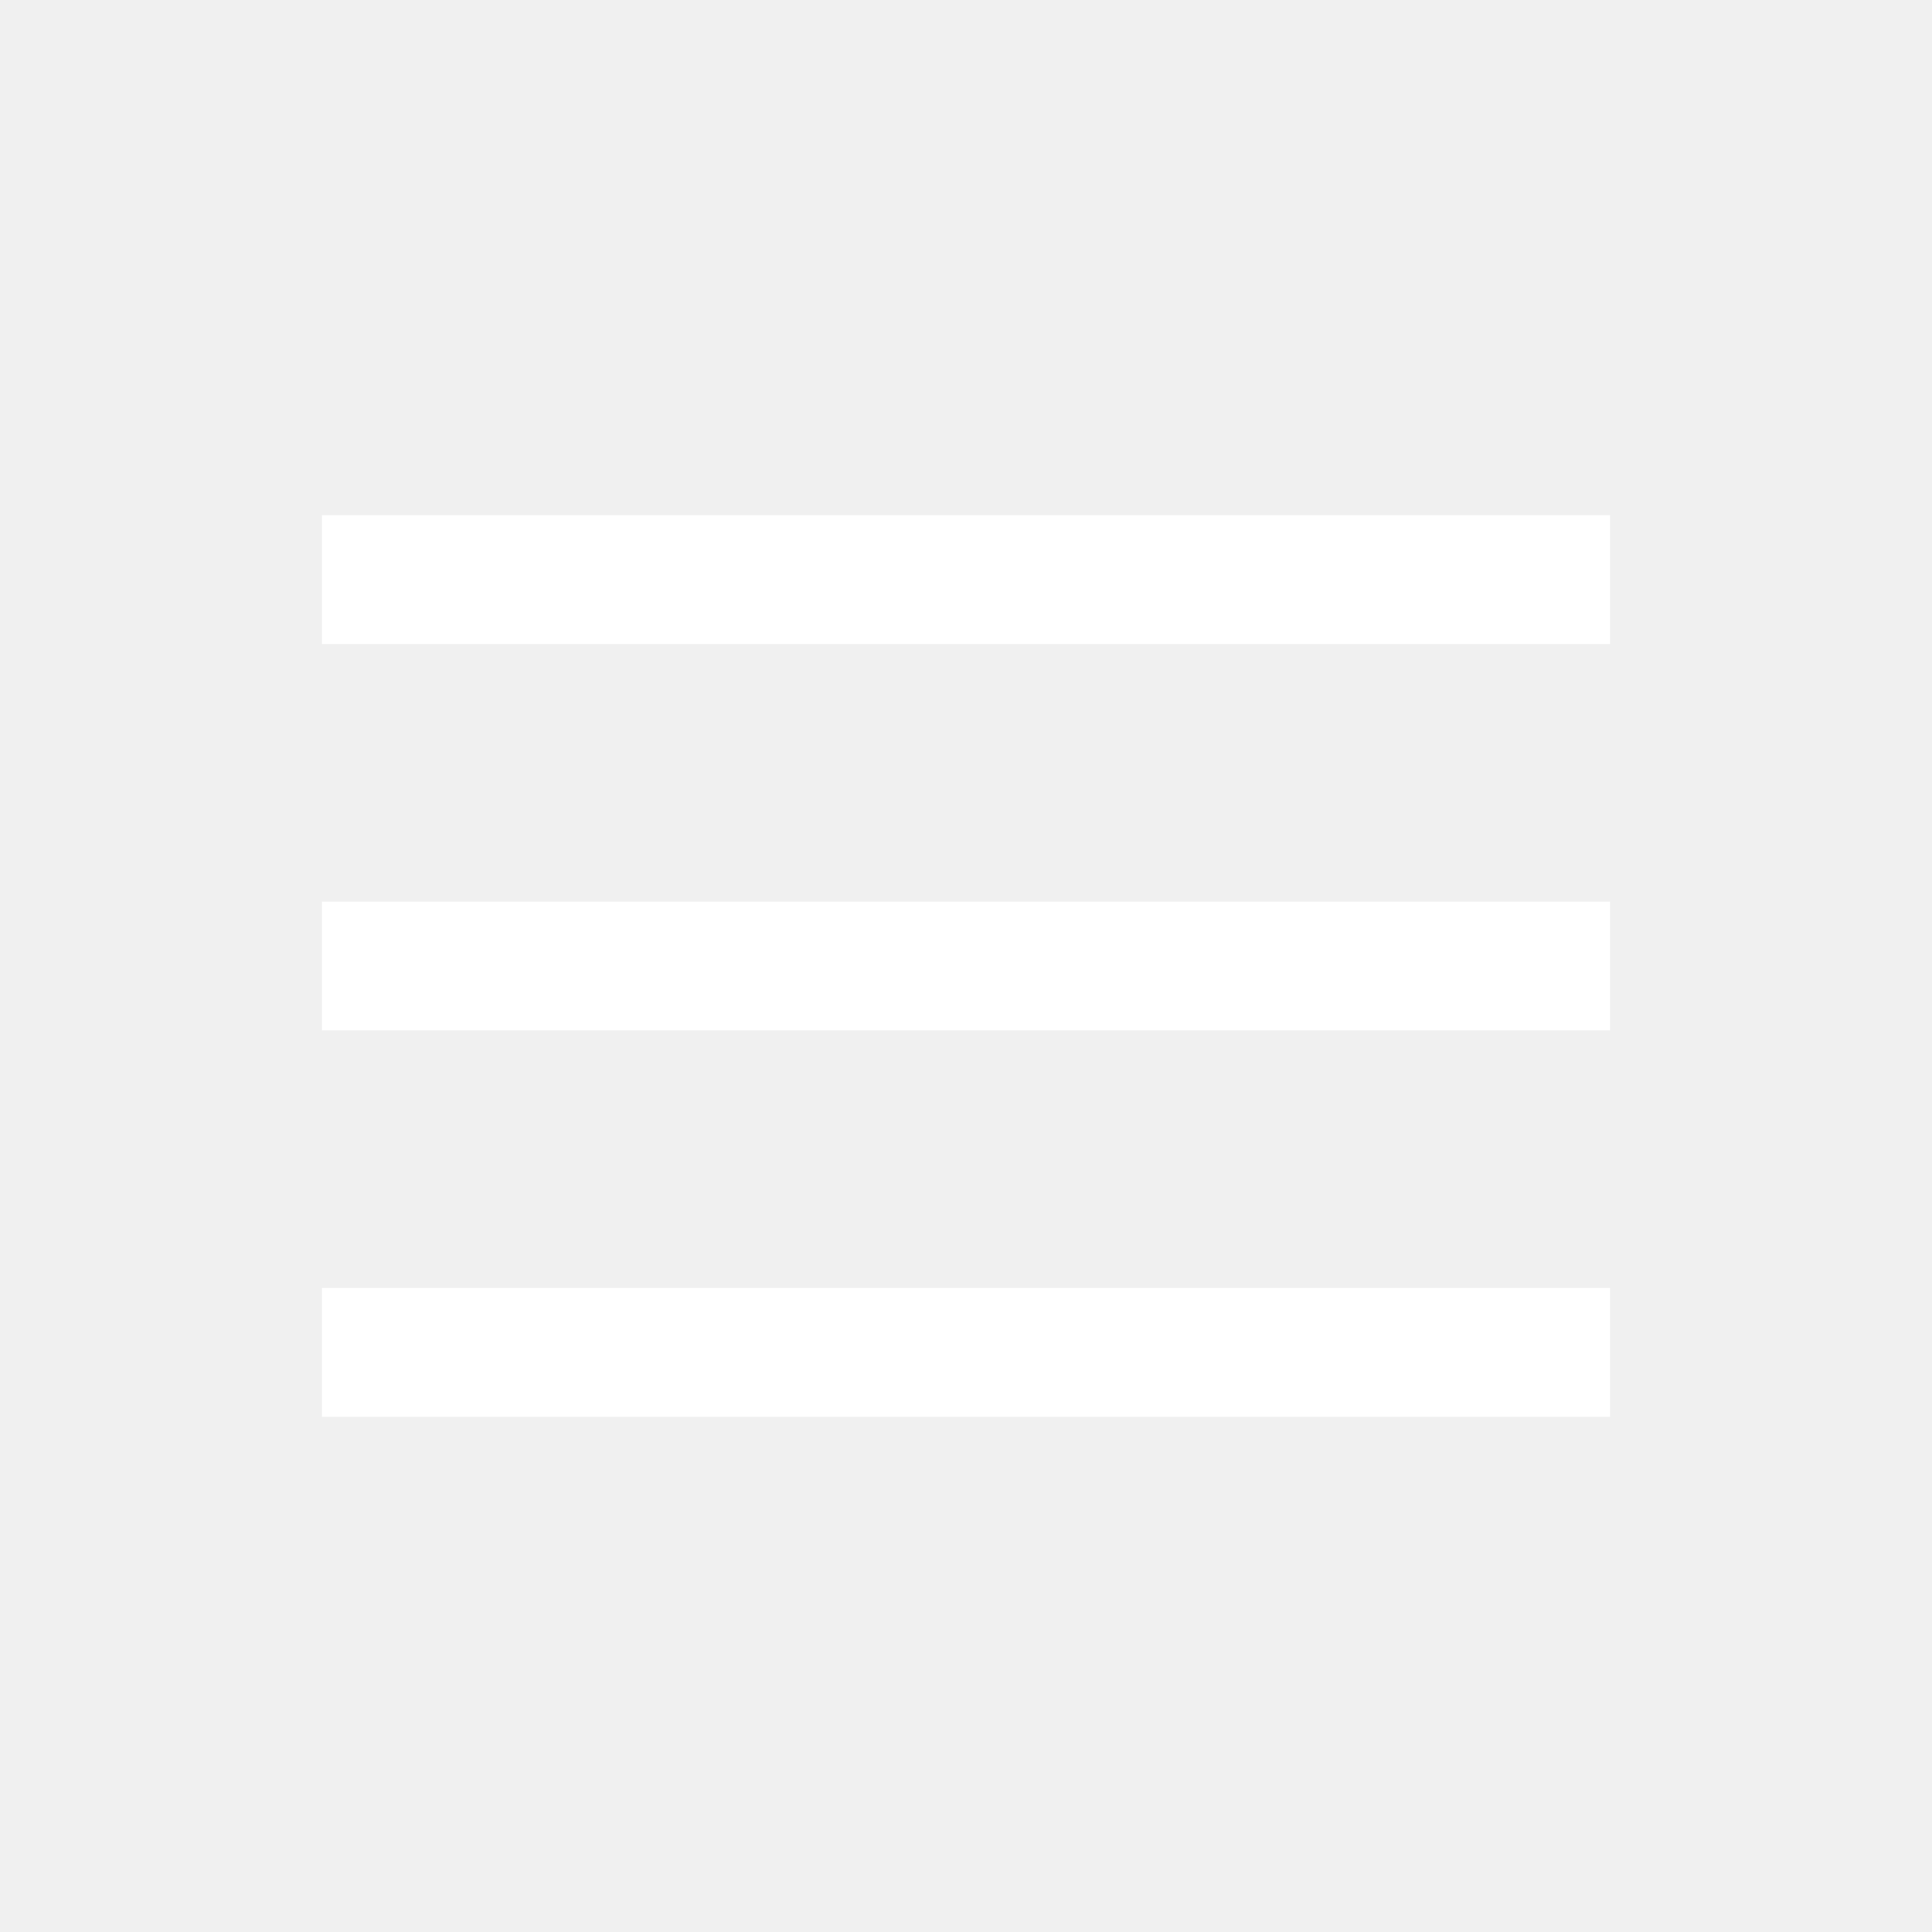
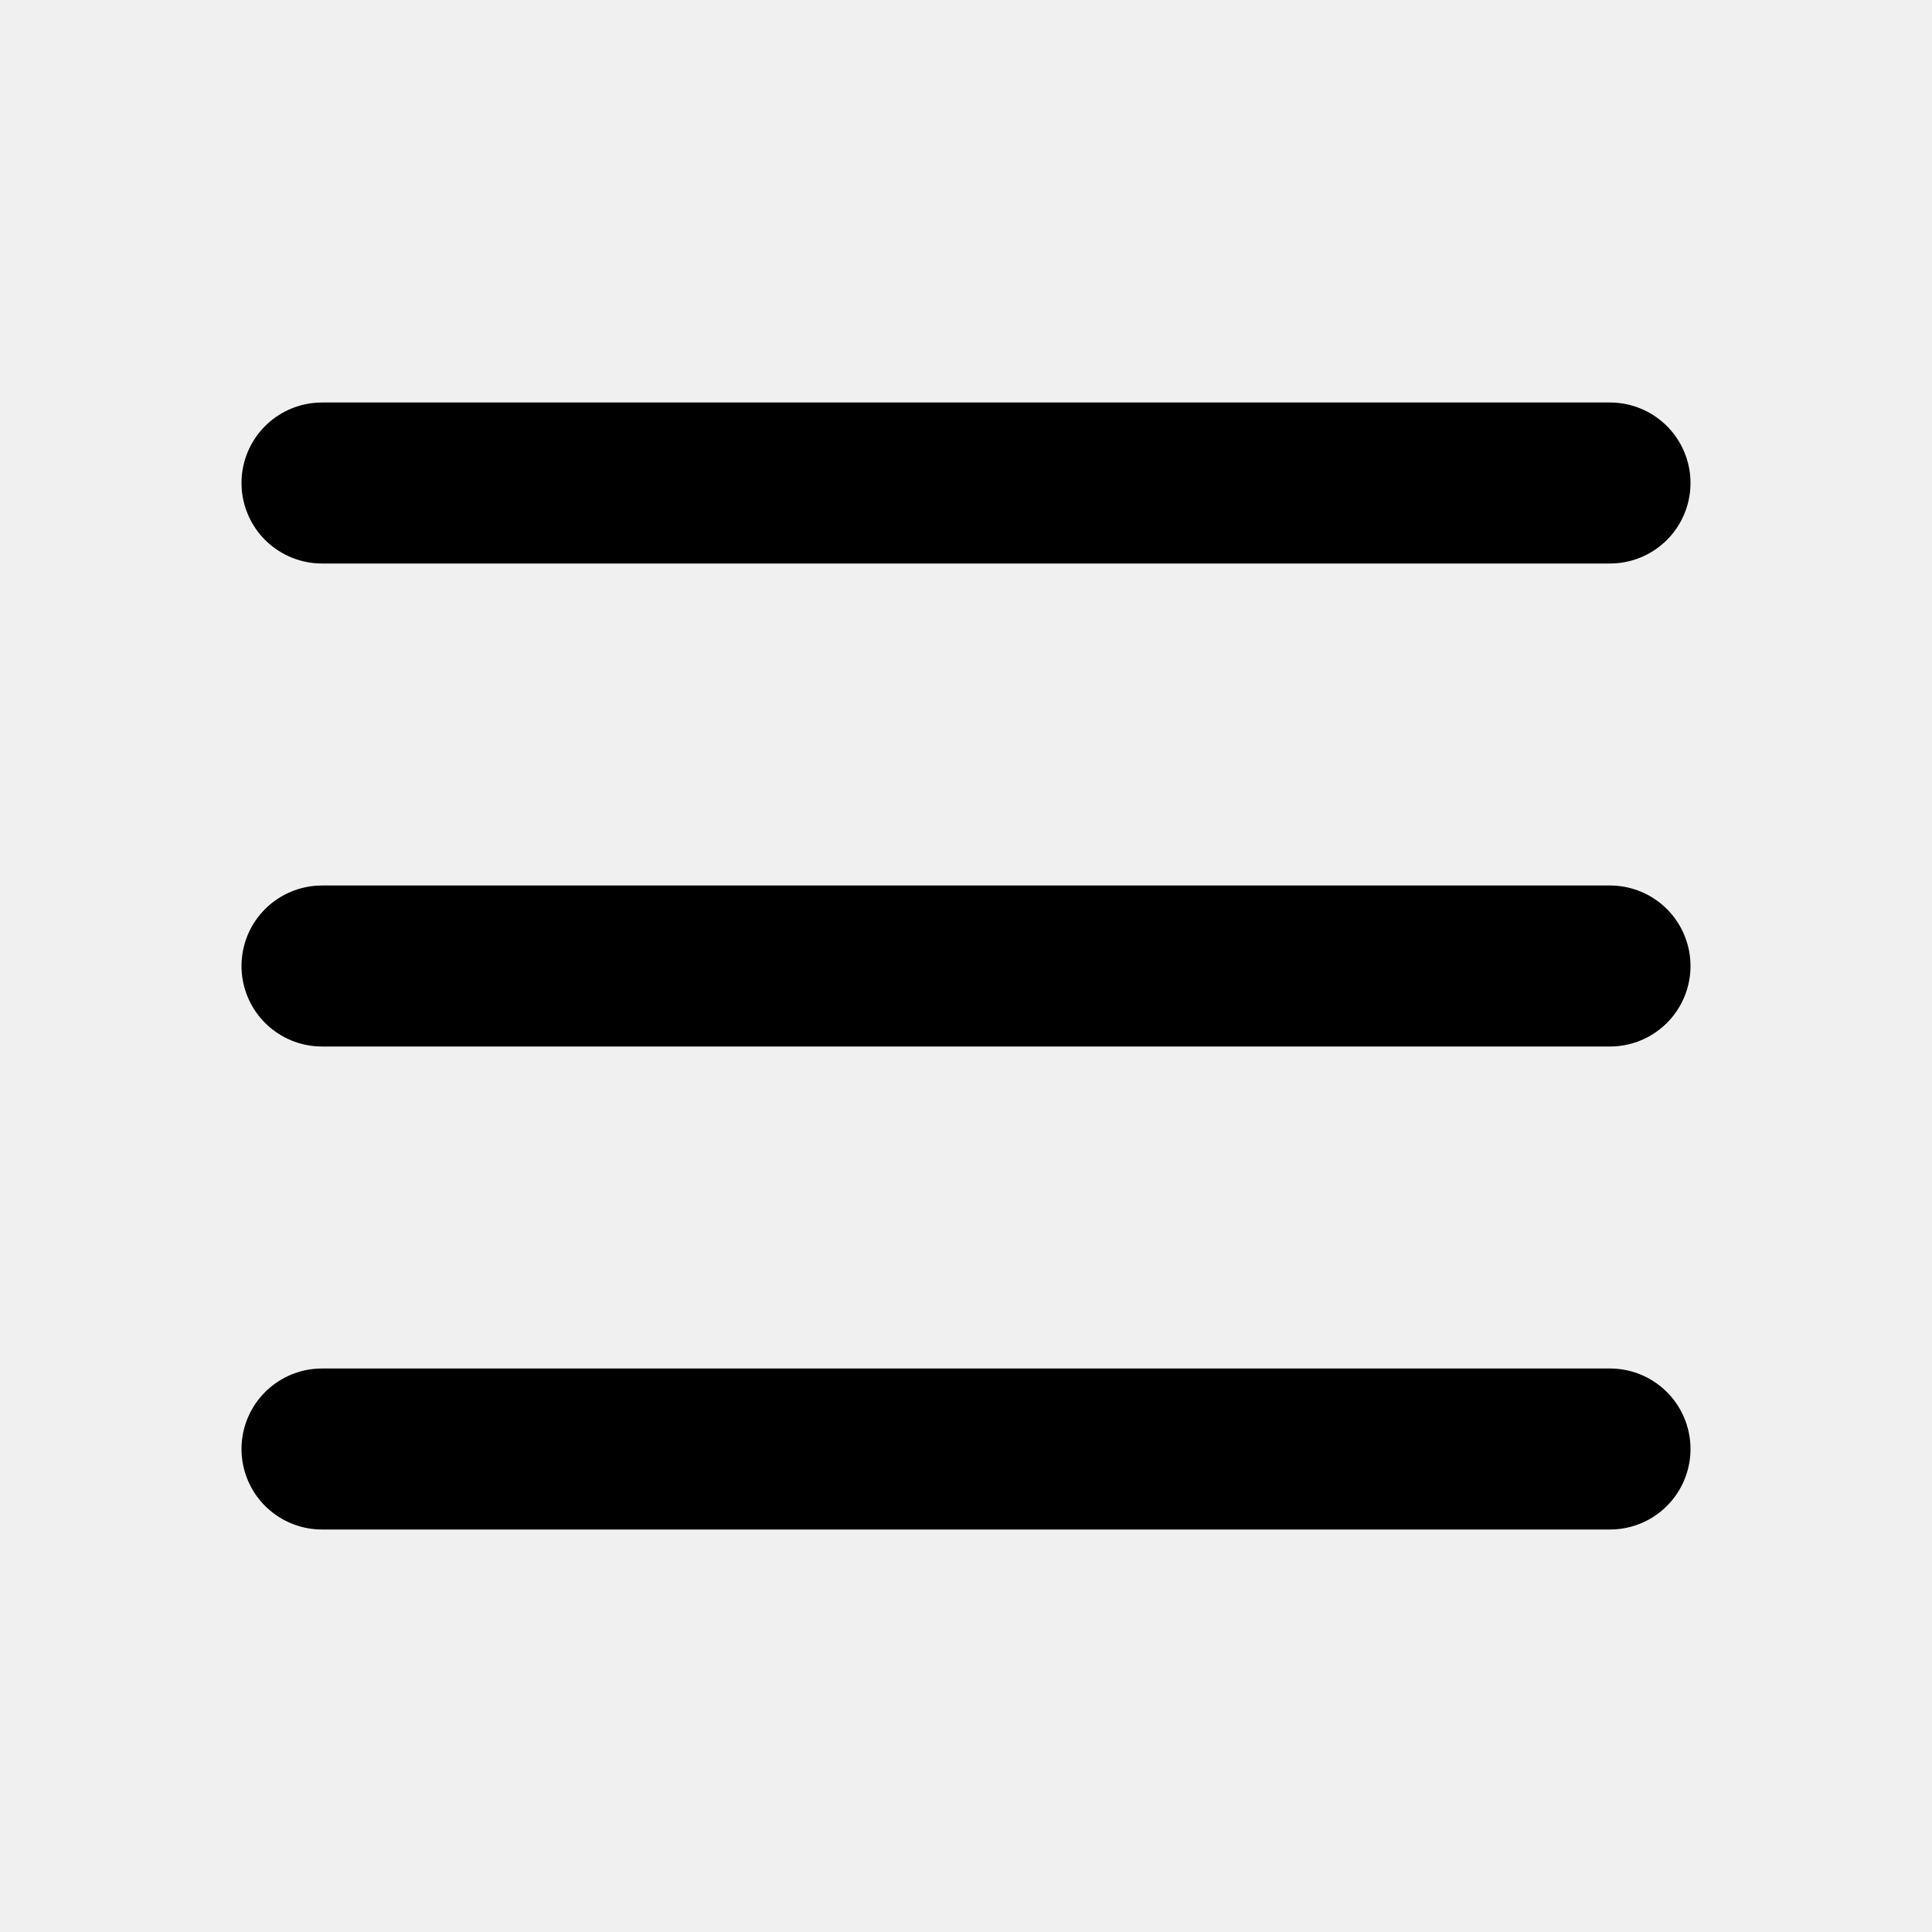
- <svg xmlns="http://www.w3.org/2000/svg" width="30" height="30" viewBox="0 0 30 30" fill="none">
-   <rect x="5" y="8" width="20" height="2" fill="white" />
-   <rect x="5" y="14" width="20" height="2" fill="white" />
-   <rect x="5" y="20" width="20" height="2" fill="white" />
+ <svg xmlns="http://www.w3.org/2000/svg" width="800px" height="800px" viewBox="0 0 24 24" fill="none">
+   <path d="M4 6H20M4 12H20M4 18H20" stroke="#000000" stroke-width="2" stroke-linecap="round" stroke-linejoin="round" />
</svg>
